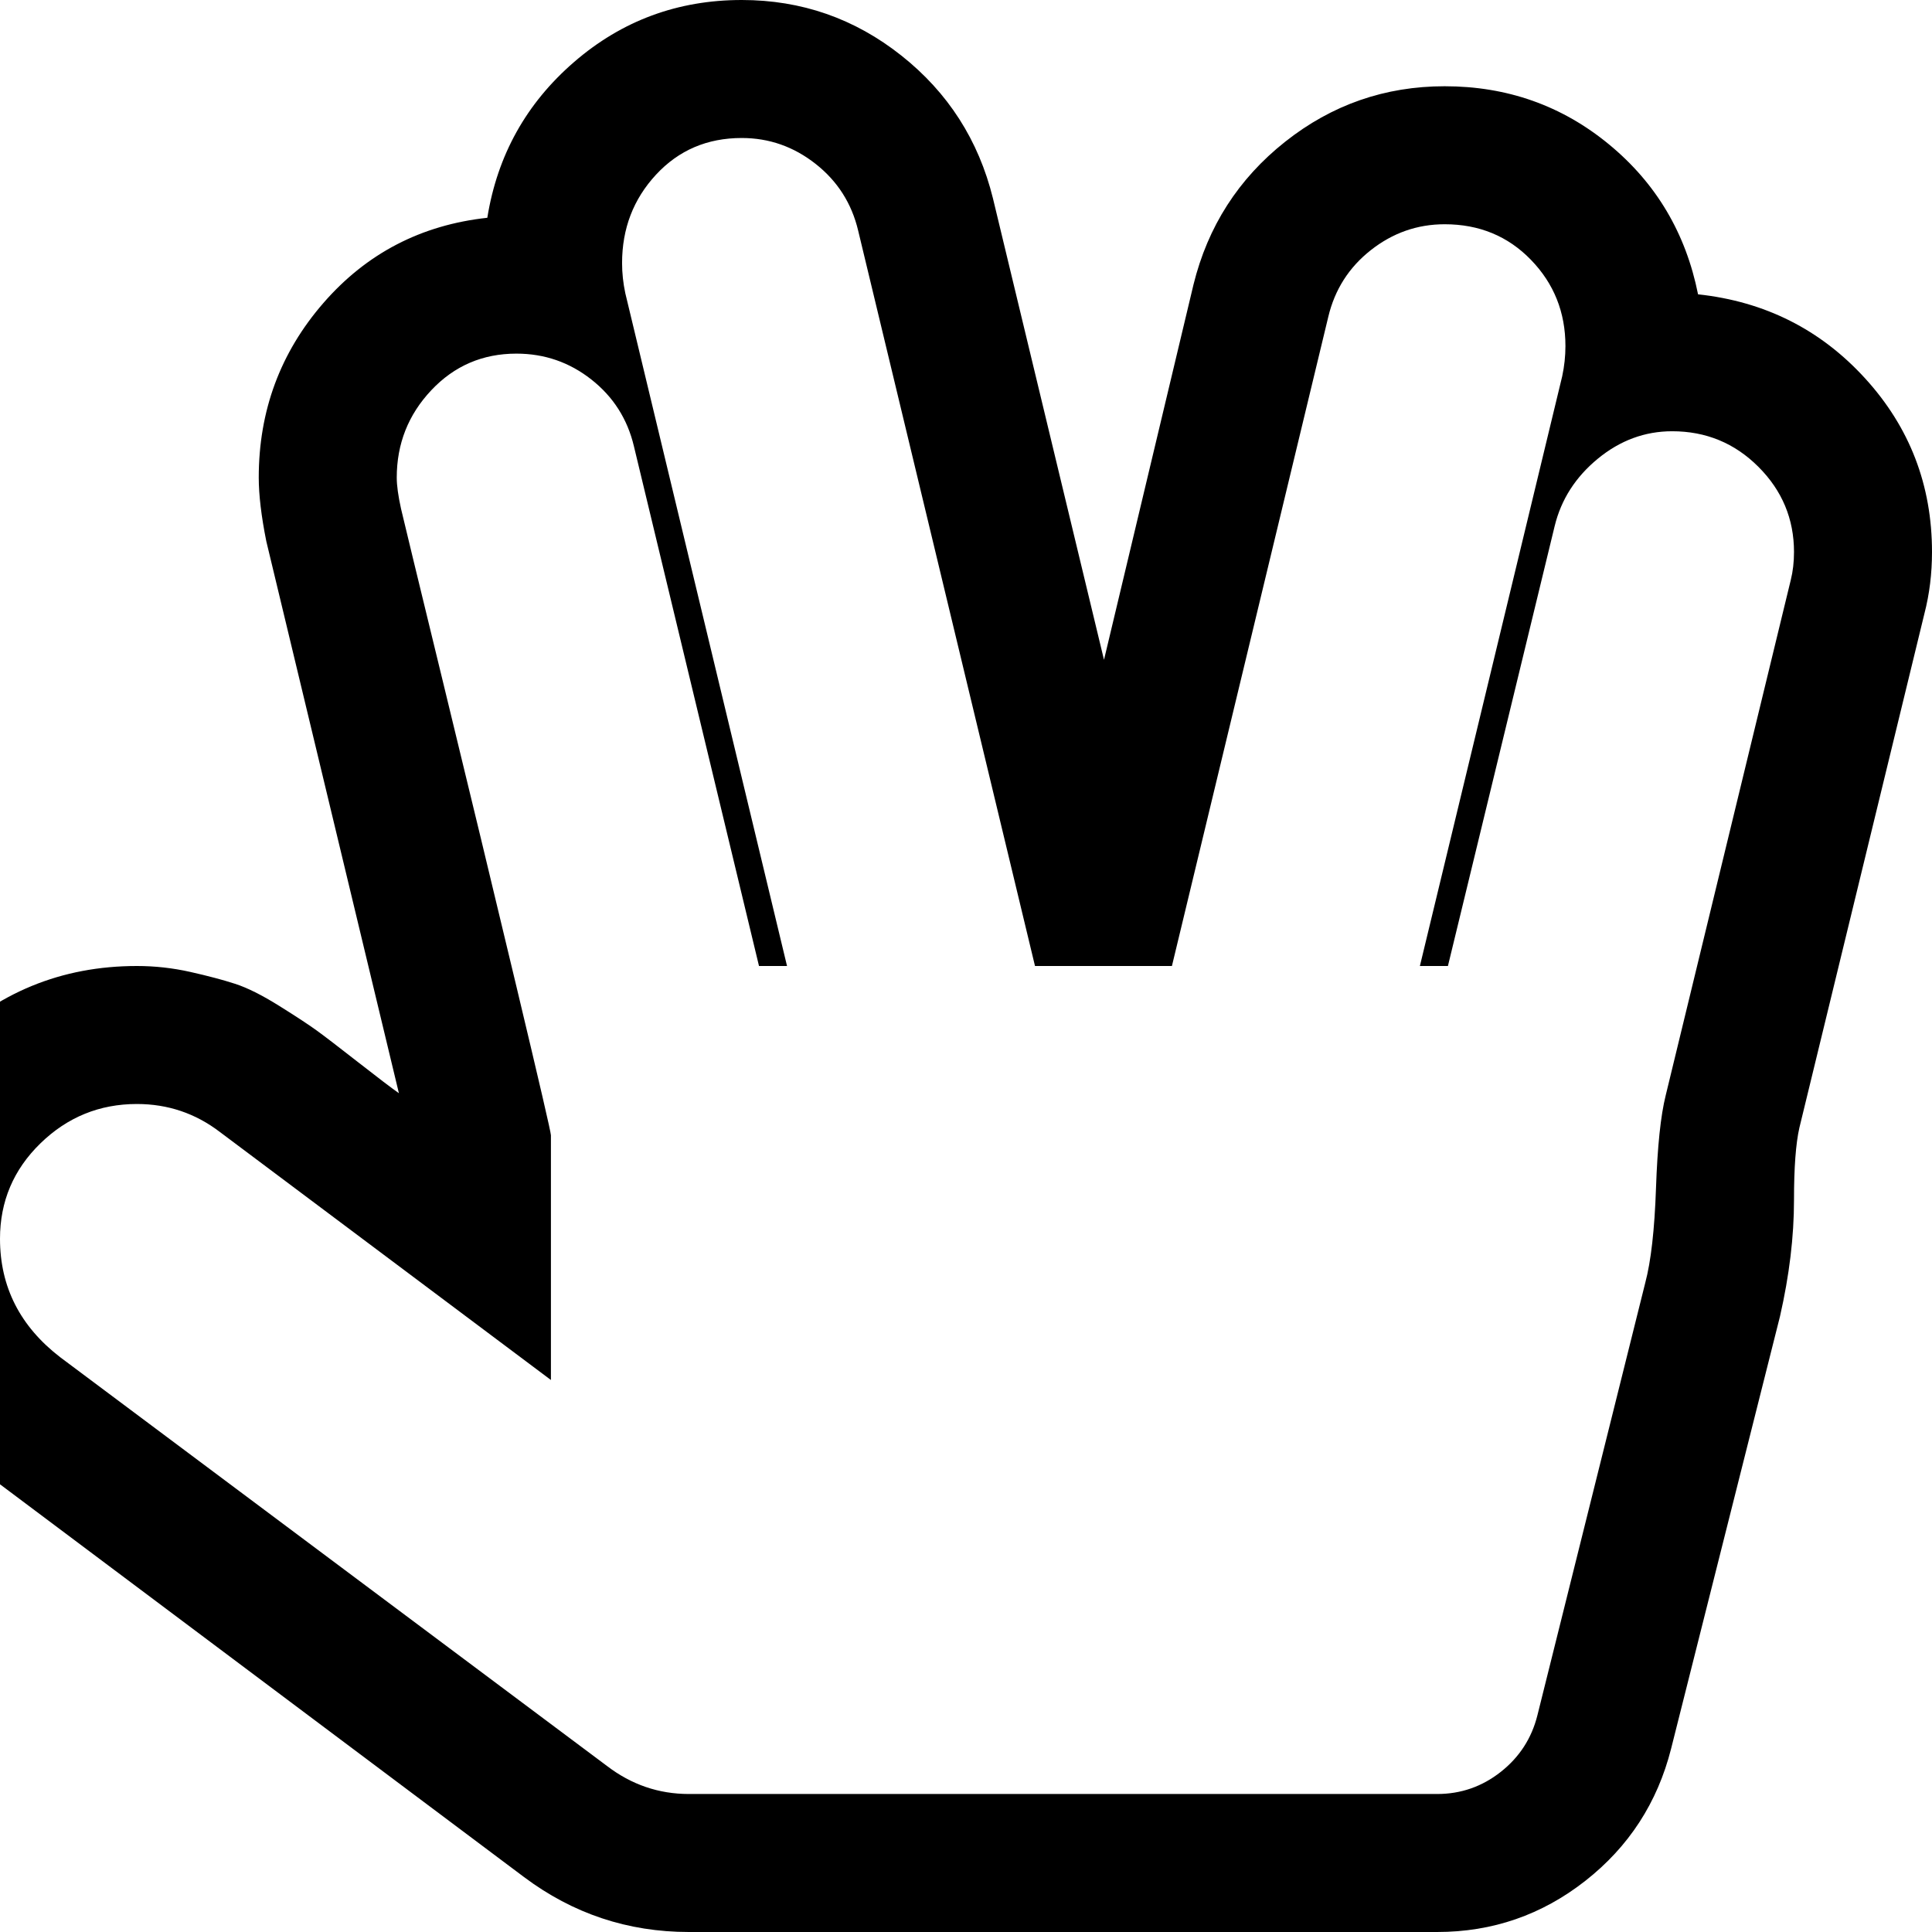
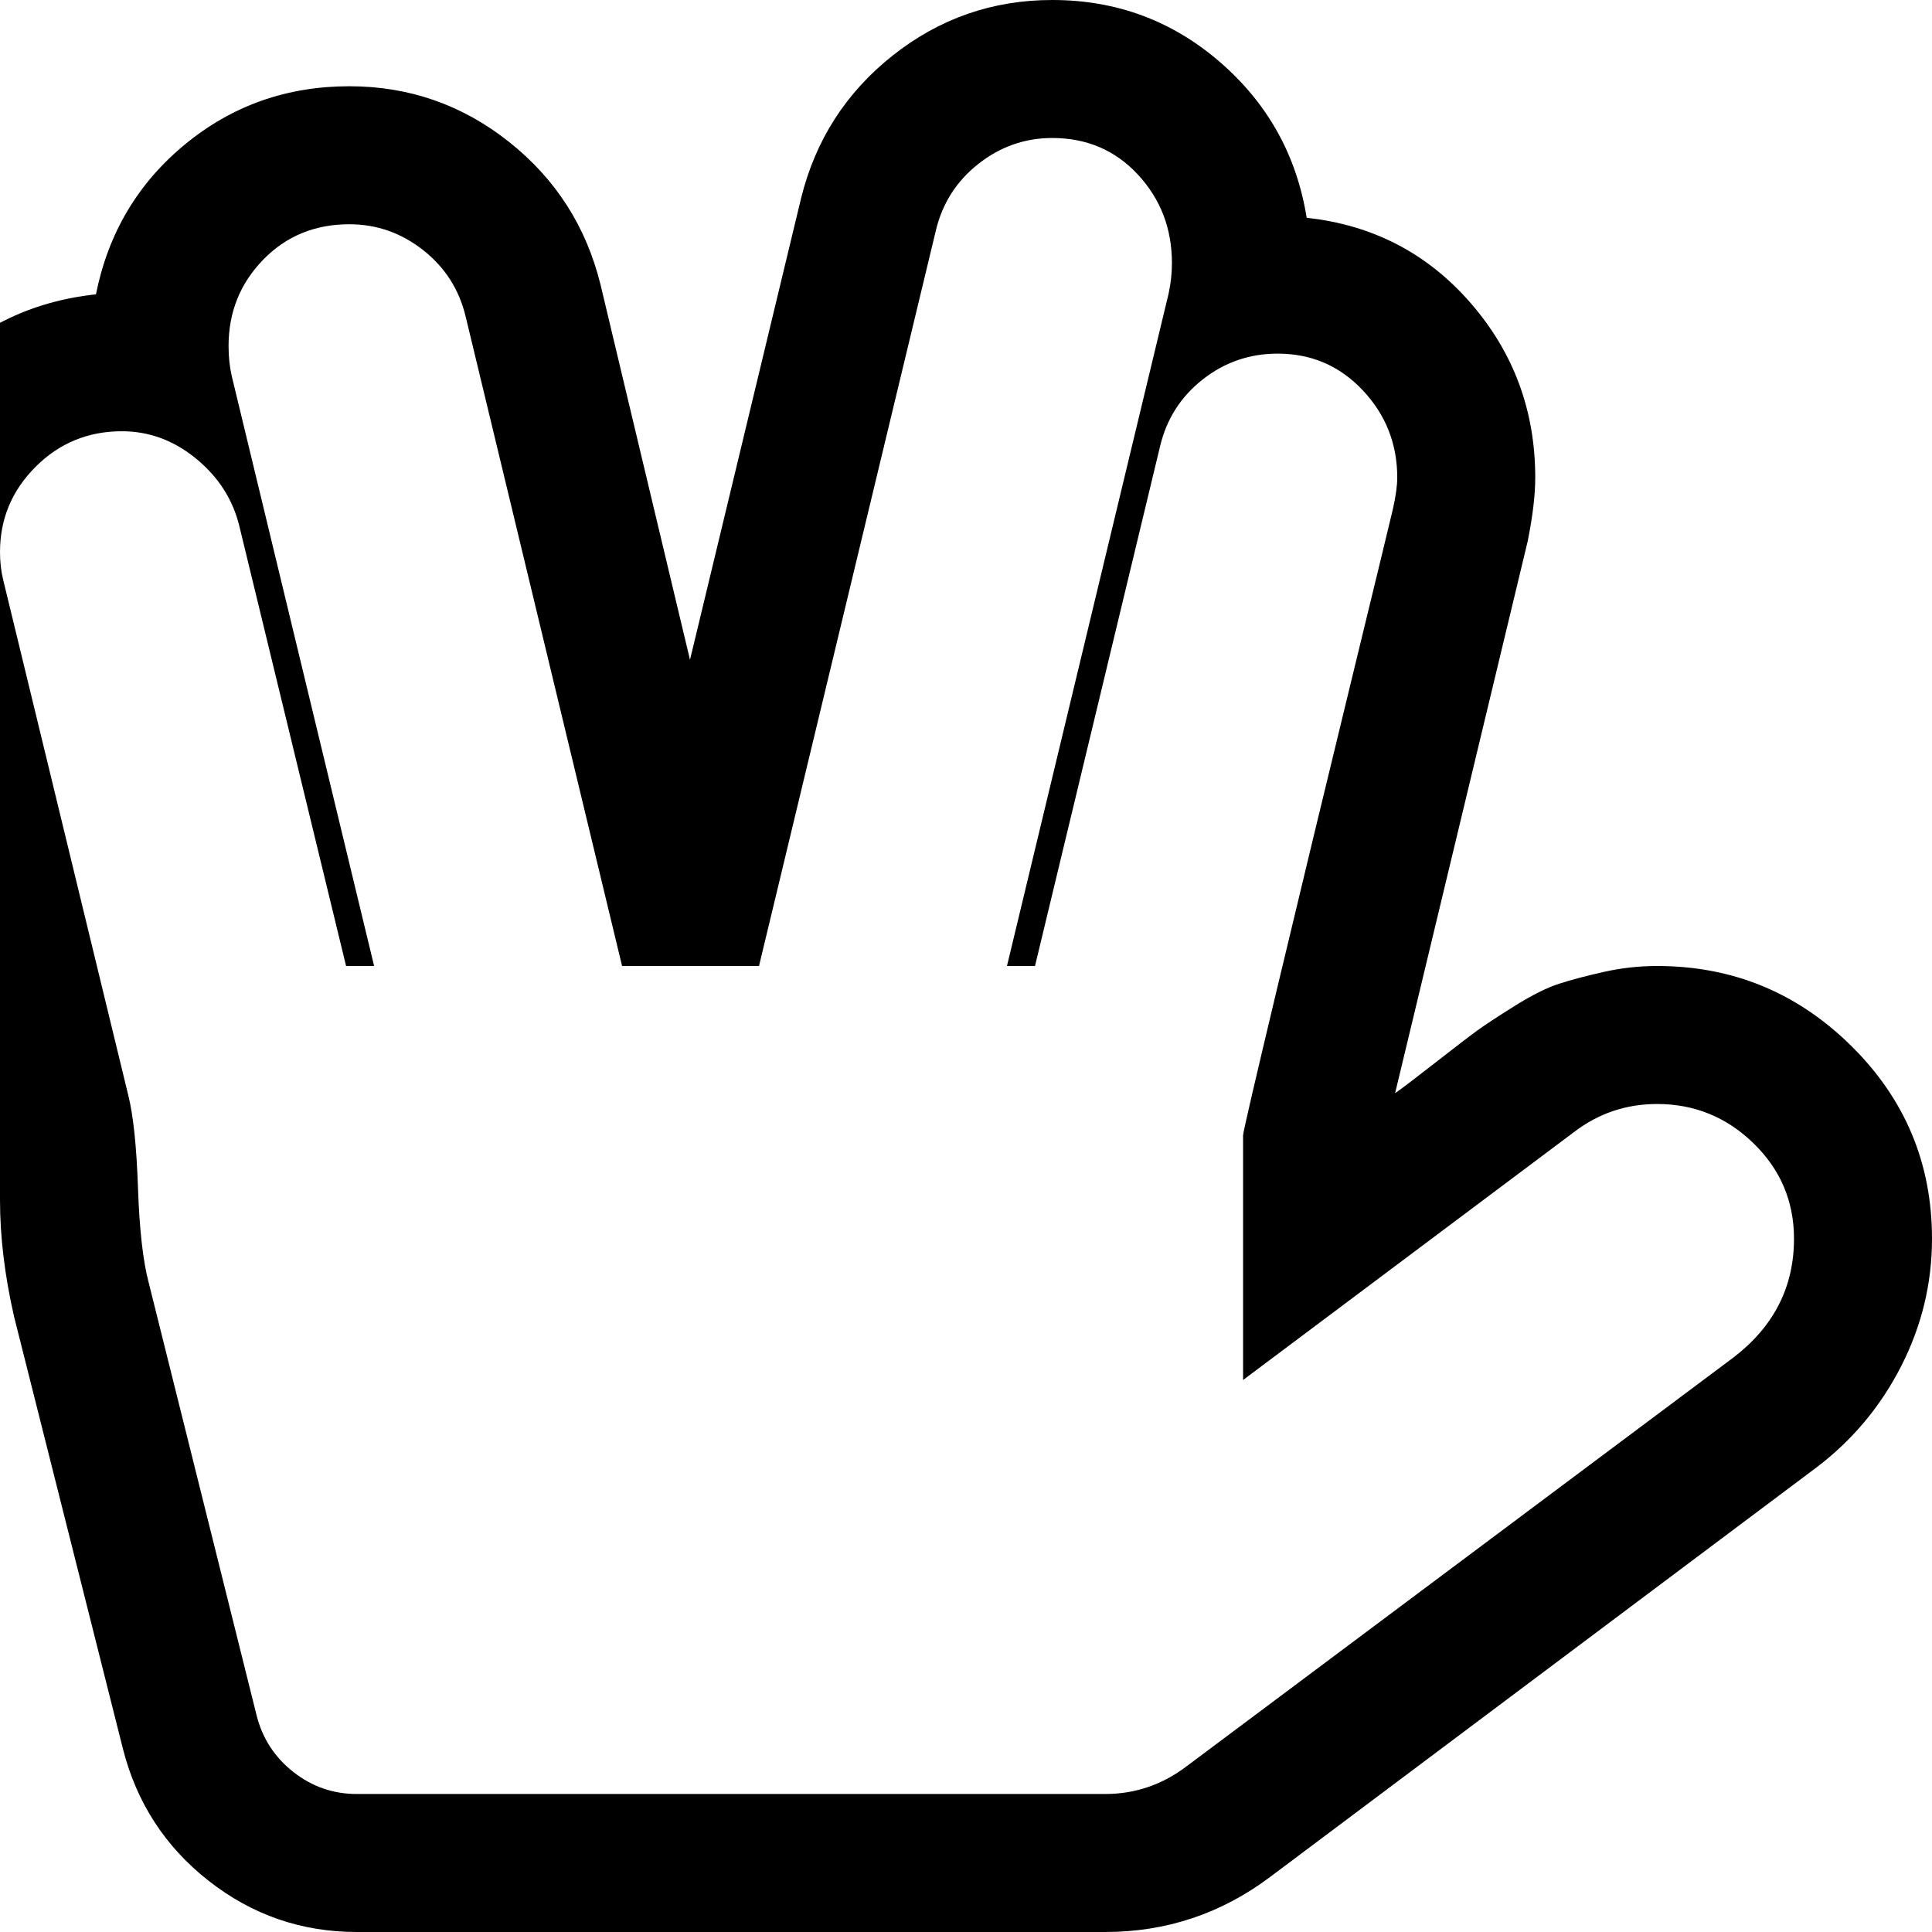
<svg xmlns="http://www.w3.org/2000/svg" width="1792" height="1792" viewBox="0 0 1792 1792">
-   <path d="M688 128q-48 0-79.5 34t-31.5 82q0 14 3 28l150 624h-26l-116-482q-9-38-39.5-62t-69.5-24q-47 0-79 34t-32 81q0 11 4 29 3 13 39 161t68 282 32 138v227l-307-230q-34-26-77-26-52 0-89.5 36.5t-37.5 88.5q0 67 56 110l507 379q34 26 76 26h694q33 0 59-20.5t34-52.5l100-401q8-30 10-88t9-86l116-478q3-12 3-26 0-46-33-79t-80-33q-38 0-69 25.5t-40 62.5l-99 408h-26l132-547q3-14 3-28 0-47-32-80t-80-33q-38 0-68.5 24t-39.5 62l-145 602h-127l-164-682q-9-38-39.5-62t-68.5-24zm645 1664h-694q-85 0-153-51l-507-380q-50-38-78.5-94t-28.5-118q0-105 75-179t180-74q25 0 49.5 5.5t41.5 11 41 20.5 35 23 38.5 29.5 37.5 28.5l-123-512q-7-35-7-59 0-93 60-162t152-79q14-87 80.5-144.5t155.5-57.5q83 0 148 51.5t85 132.5l103 428 83-348q20-81 85-132.5t148-51.5q87 0 152.5 54t82.5 139q93 10 155 78t62 161q0 30-7 57l-116 477q-5 22-5 67 0 51-13 108l-101 401q-19 75-79.5 122.5t-137.5 47.5z" />
+   <path d="M331 1792q-77 0-137.5-47.5t-79.5-122.5l-101-401q-13-57-13-108 0-45-5-67l-116-477q-7-27-7-57 0-93 62-161t155-78q17-85 82.5-139t152.5-54q83 0 148 51.5t85 132.5l83 348 103-428q20-81 85-132.5t148-51.5q89 0 155.5 57.5t80.5 144.5q92 10 152 79t60 162q0 24-7 59l-123 512q10-7 37.5-28.5t38.5-29.5 35-23 41-20.5 41.5-11 49.5-5.5q105 0 180 74t75 179q0 62-28.5 118t-78.5 94l-507 380q-68 51-153 51h-694zm645-1664q-38 0-68.5 24t-39.5 62l-164 682h-127l-145-602q-9-38-39.5-62t-68.5-24q-48 0-80 33t-32 80q0 15 3 28l132 547h-26l-99-408q-9-37-40-62.5t-69-25.5q-47 0-80 33t-33 79q0 14 3 26l116 478q7 28 9 86t10 88l100 401q8 32 34 52.5t59 20.5h694q42 0 76-26l507-379q56-43 56-110 0-52-37.5-88.5t-89.5-36.5q-43 0-77 26l-307 230v-227q0-4 32-138t68-282 39-161q4-18 4-29 0-47-32-81t-79-34q-39 0-69.5 24t-39.5 62l-116 482h-26l150-624q3-14 3-28 0-48-31.5-82t-79.5-34z" />
</svg>
